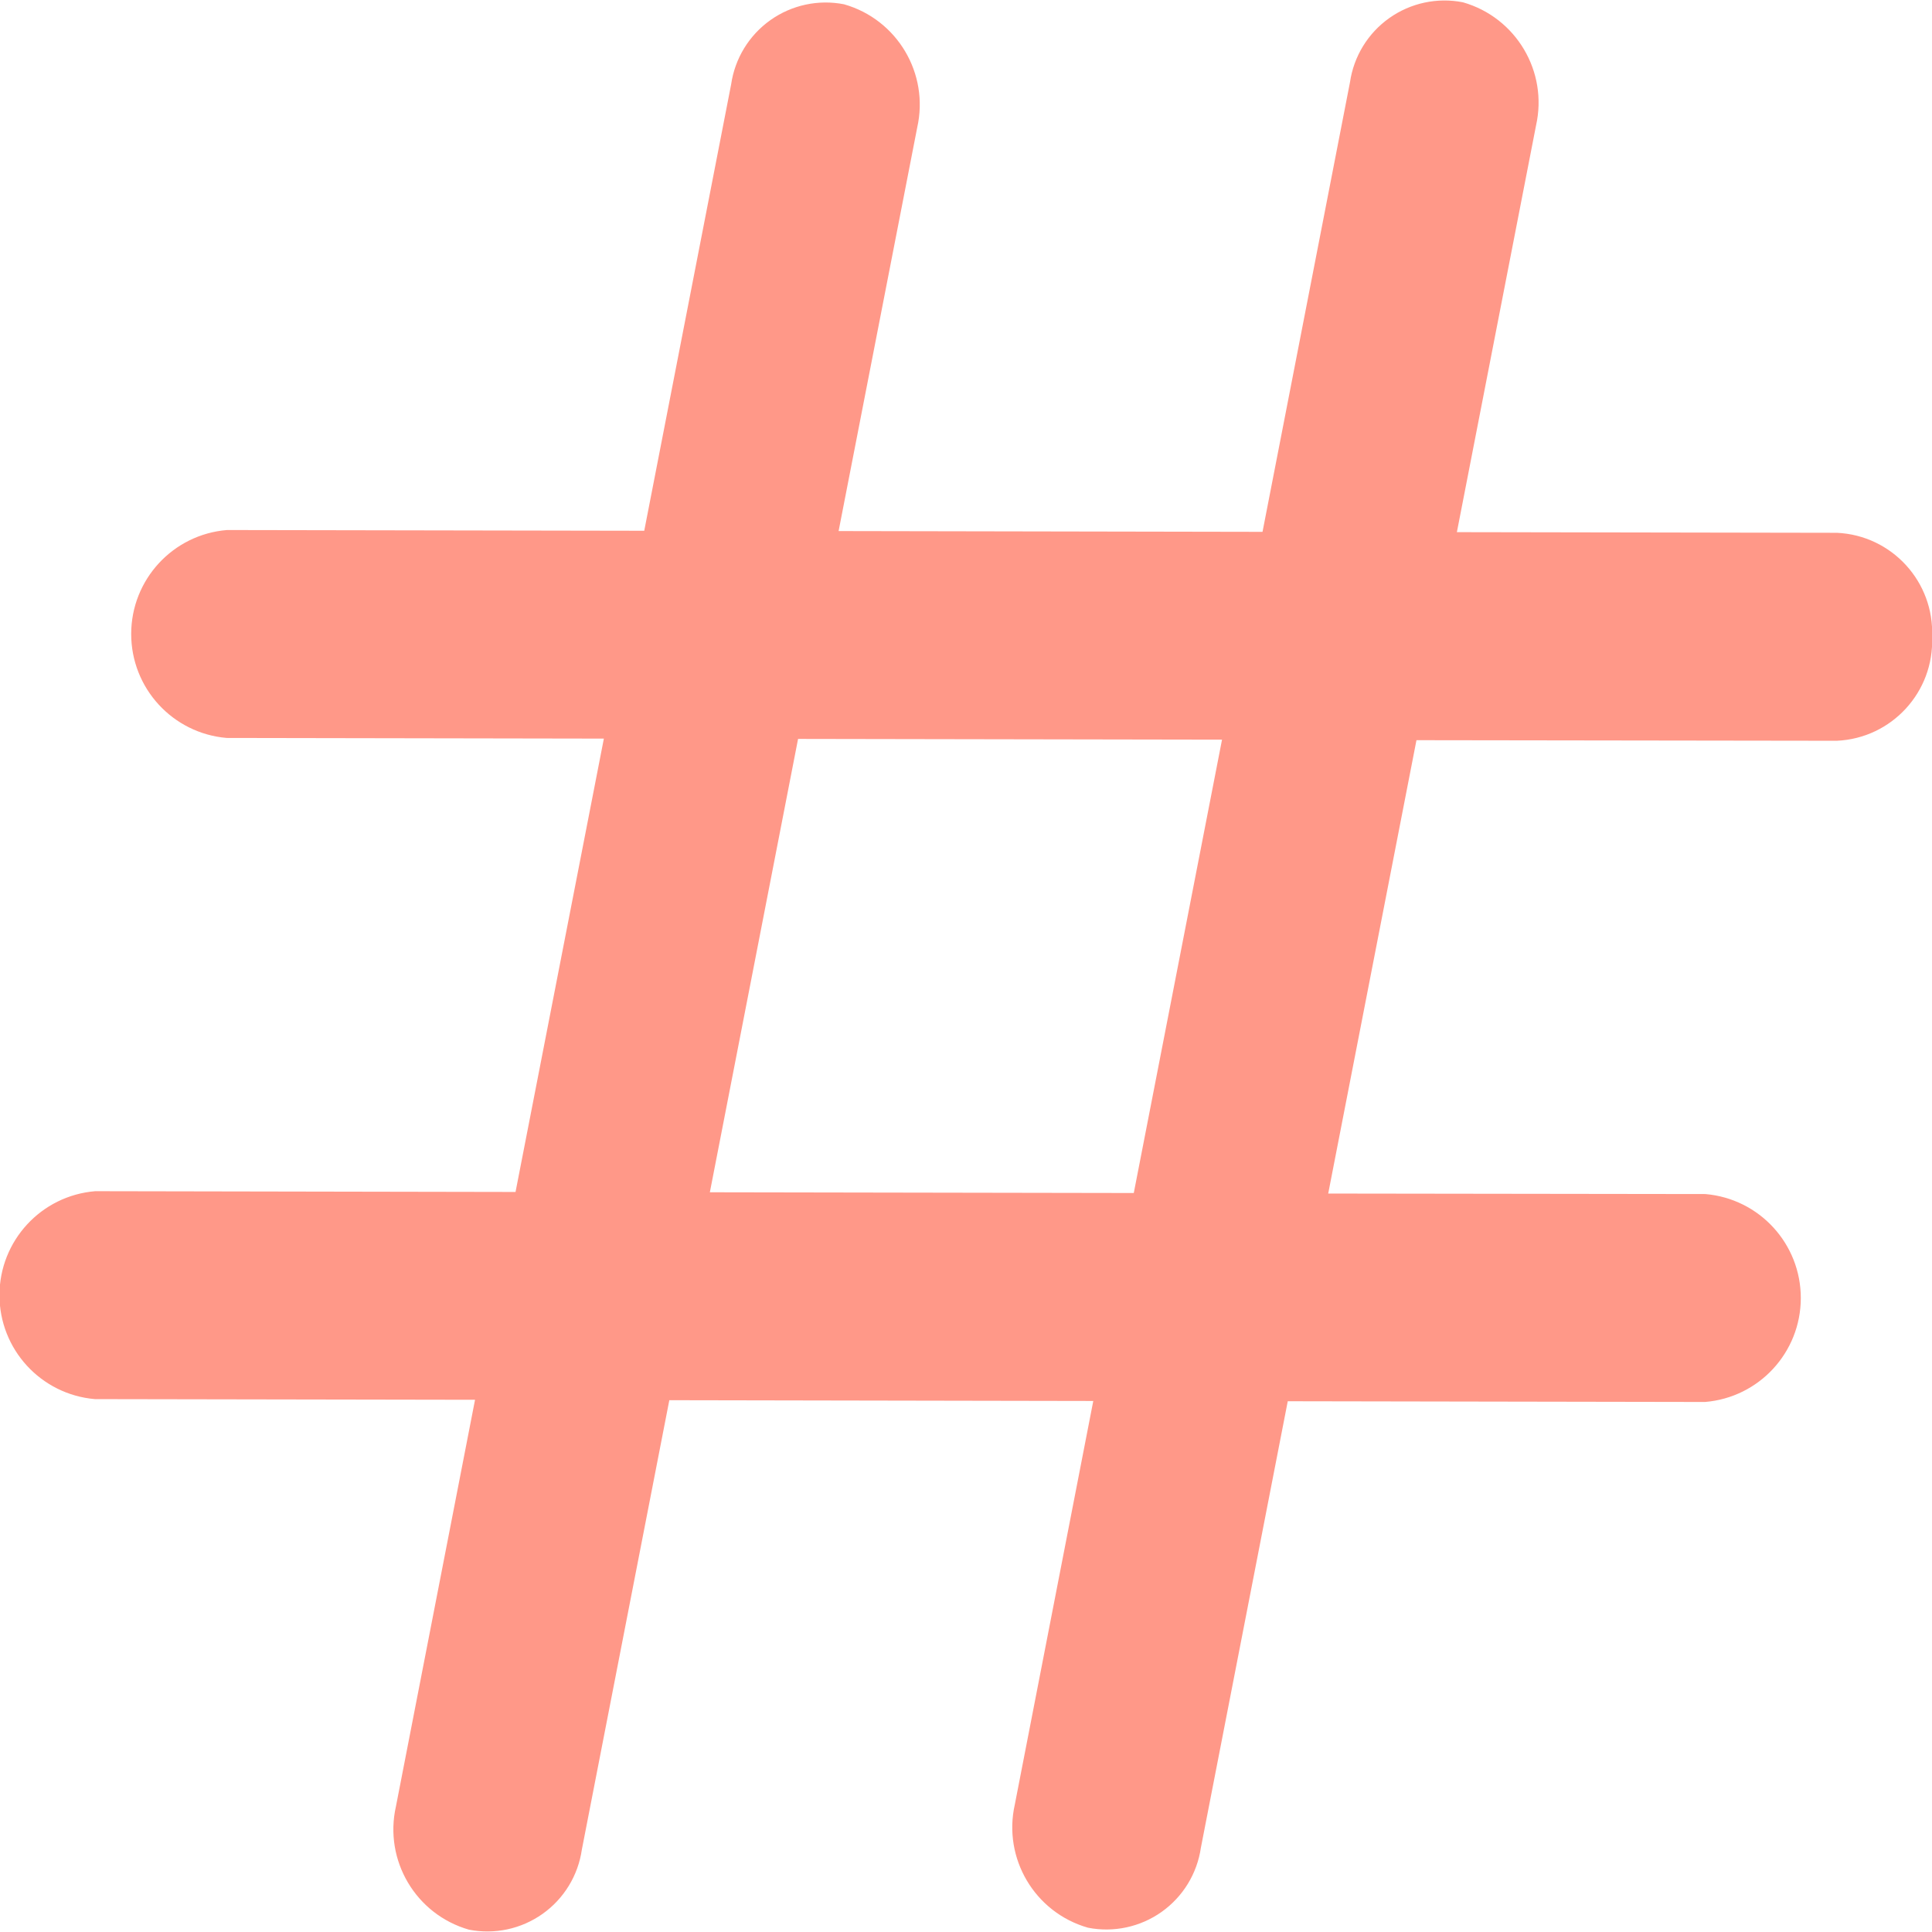
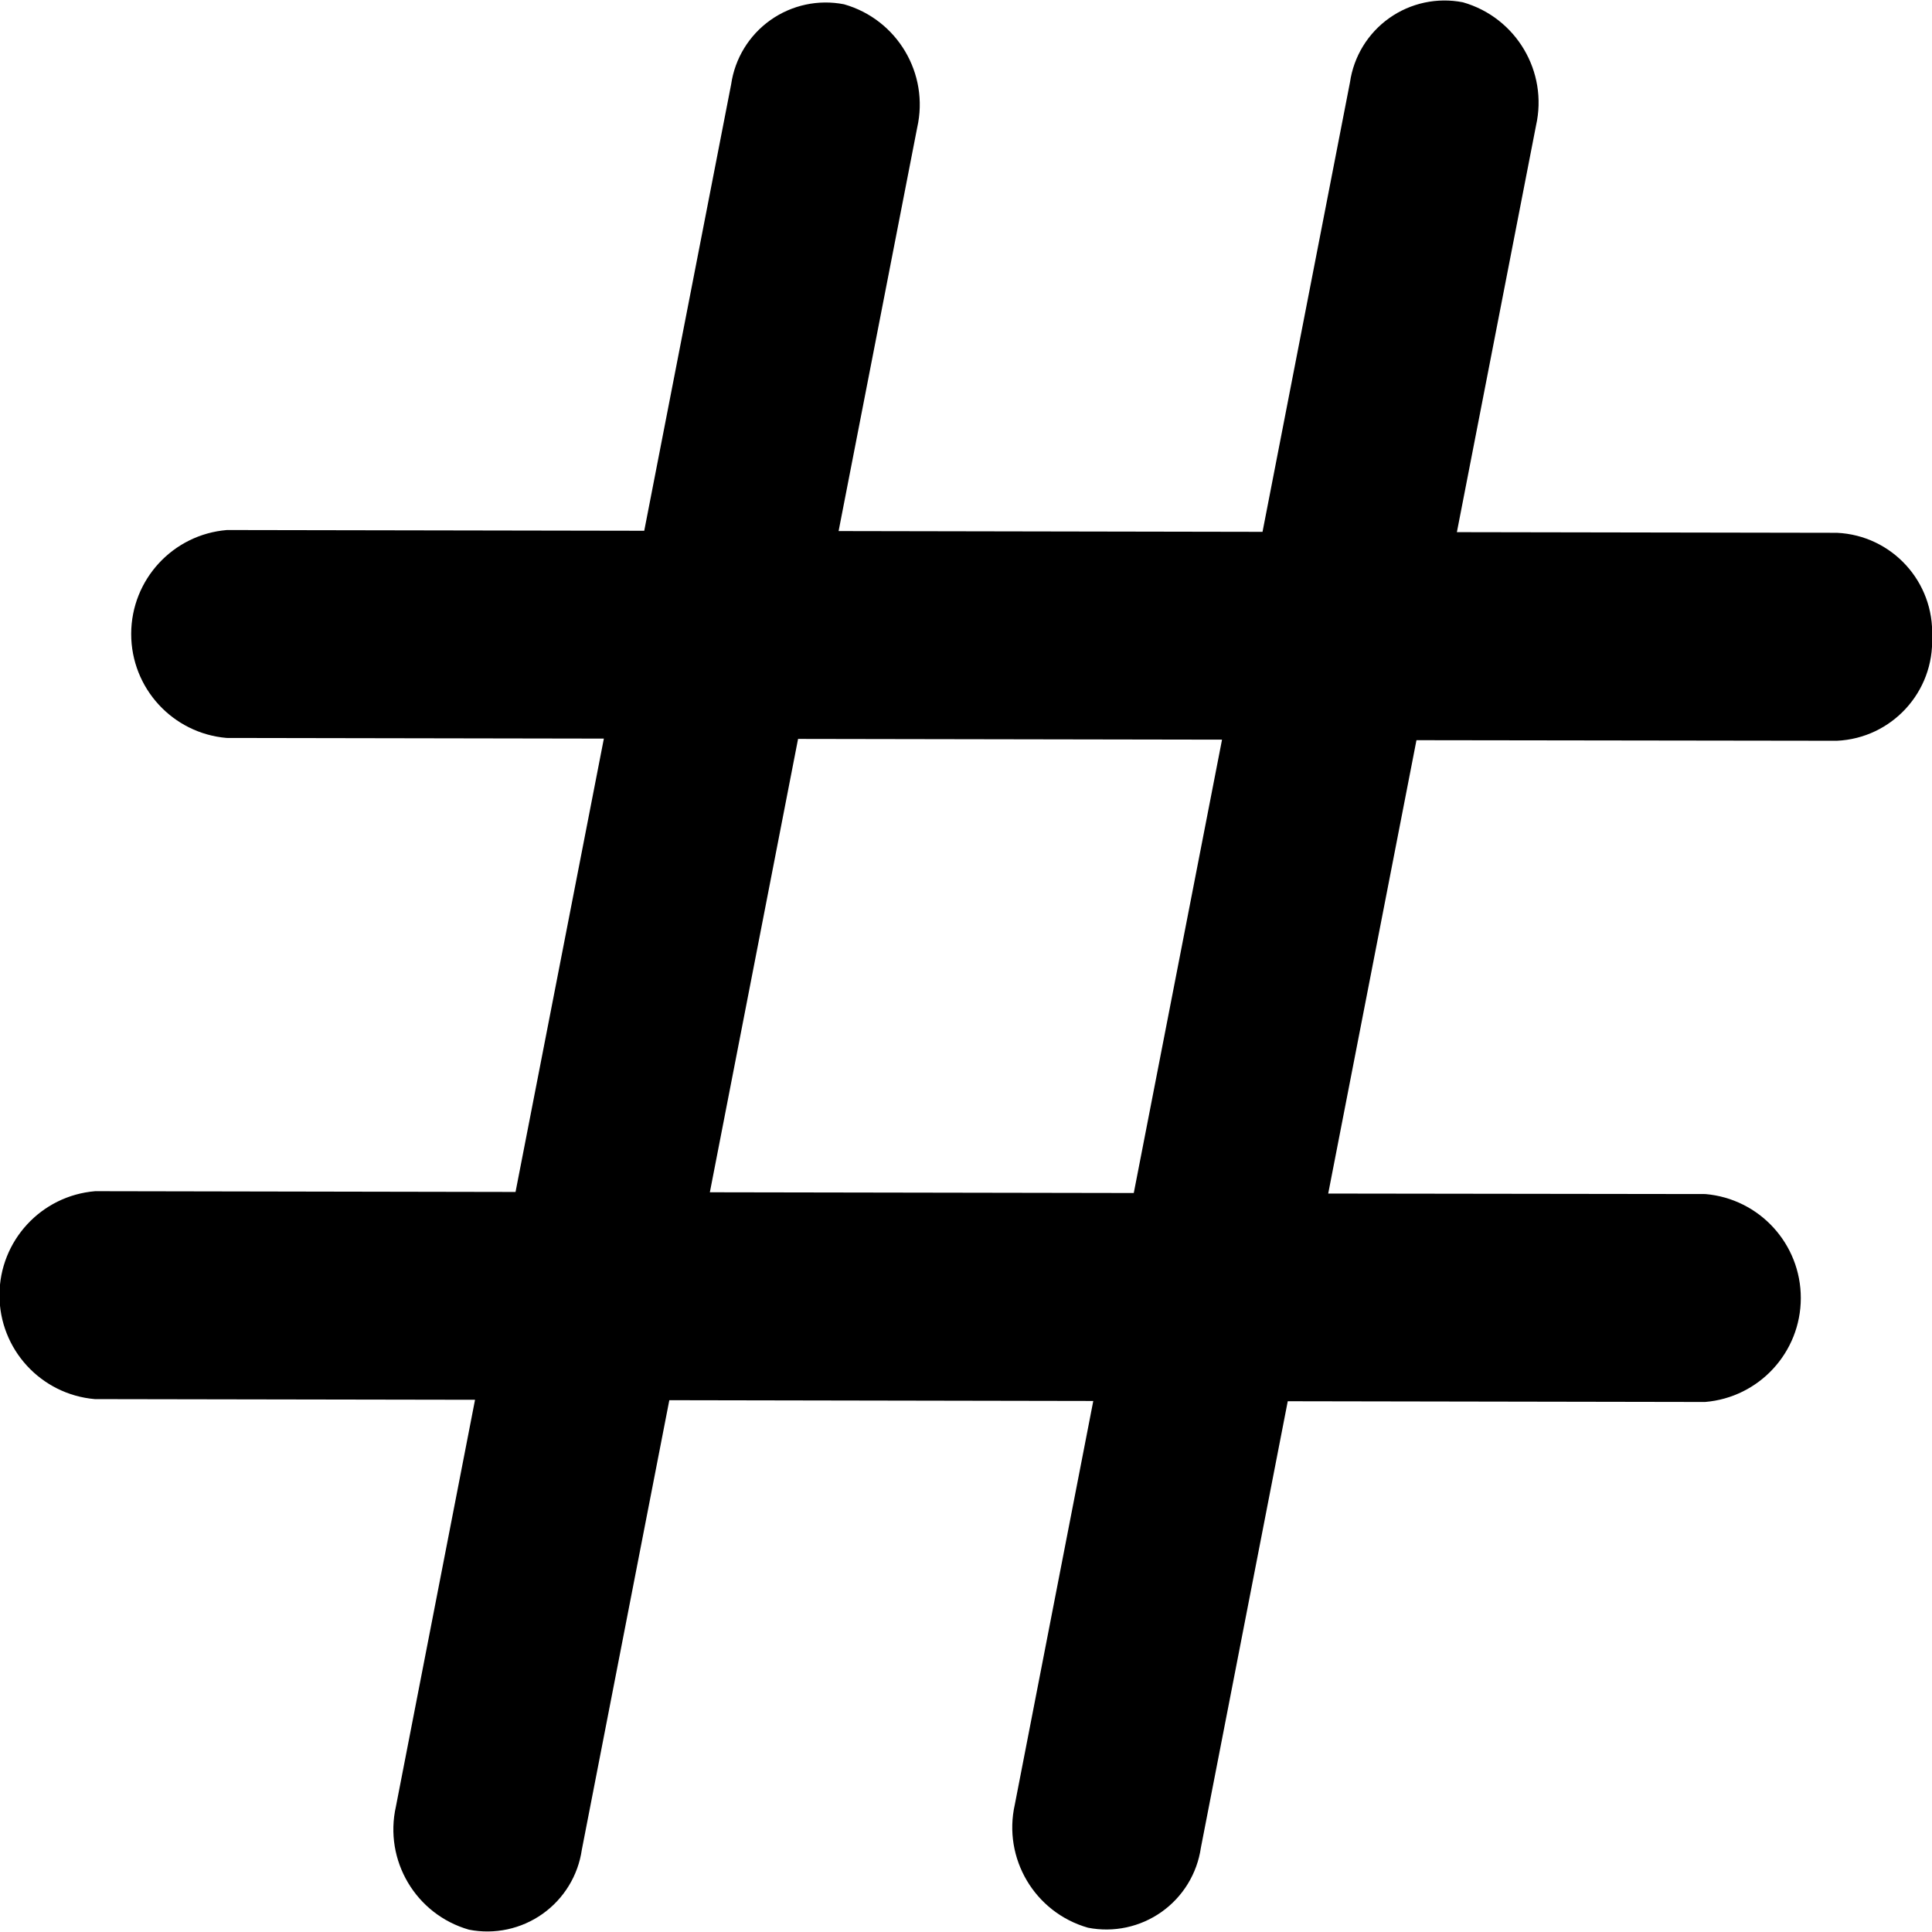
<svg xmlns="http://www.w3.org/2000/svg" width="50" height="50" viewBox="0 0 50 50">
-   <path id="HASH_50" data-name="HASH 50" d="M86.005,34.4l-9.838-.017,2.048-10.522a2.7,2.7,0,0,0-1.893-3.191A2.472,2.472,0,0,0,73.4,22.742L71.137,34.375l-10.971-.02L62.2,23.913a2.7,2.7,0,0,0-1.893-3.191,2.472,2.472,0,0,0-2.922,2.071L55.136,34.347l-10.8-.019a2.7,2.7,0,0,0-.008,5.381l9.763.017L51.805,51.459l-10.878-.02a2.7,2.7,0,0,0-.008,5.381l9.838.017L48.71,67.36A2.7,2.7,0,0,0,50.6,70.551a2.471,2.471,0,0,0,2.921-2.071l2.264-11.632,10.972.02L64.727,67.309A2.7,2.7,0,0,0,66.62,70.5a2.472,2.472,0,0,0,2.922-2.071L71.79,56.875l10.8.019a2.7,2.7,0,0,0,.008-5.381L72.837,51.5l2.284-11.733L86,39.782a2.584,2.584,0,0,0,2.465-2.689h0A2.584,2.584,0,0,0,86.005,34.4Zm-18.2,17.086-10.971-.019,2.283-11.733,10.972.019Z" transform="translate(-38.463 -20.611)" fill="#ff9888" />
+   <path id="HASH_50" data-name="HASH 50" d="M86.005,34.4l-9.838-.017,2.048-10.522a2.7,2.7,0,0,0-1.893-3.191A2.472,2.472,0,0,0,73.4,22.742L71.137,34.375l-10.971-.02L62.2,23.913a2.7,2.7,0,0,0-1.893-3.191,2.472,2.472,0,0,0-2.922,2.071L55.136,34.347l-10.8-.019a2.7,2.7,0,0,0-.008,5.381l9.763.017L51.805,51.459l-10.878-.02a2.7,2.7,0,0,0-.008,5.381l9.838.017L48.71,67.36A2.7,2.7,0,0,0,50.6,70.551a2.471,2.471,0,0,0,2.921-2.071l2.264-11.632,10.972.02L64.727,67.309A2.7,2.7,0,0,0,66.62,70.5a2.472,2.472,0,0,0,2.922-2.071L71.79,56.875l10.8.019a2.7,2.7,0,0,0,.008-5.381L72.837,51.5l2.284-11.733L86,39.782a2.584,2.584,0,0,0,2.465-2.689h0A2.584,2.584,0,0,0,86.005,34.4Zm-18.2,17.086-10.971-.019,2.283-11.733,10.972.019Z" transform="translate(-38.463 -20.611)" fill="black" />
</svg>
